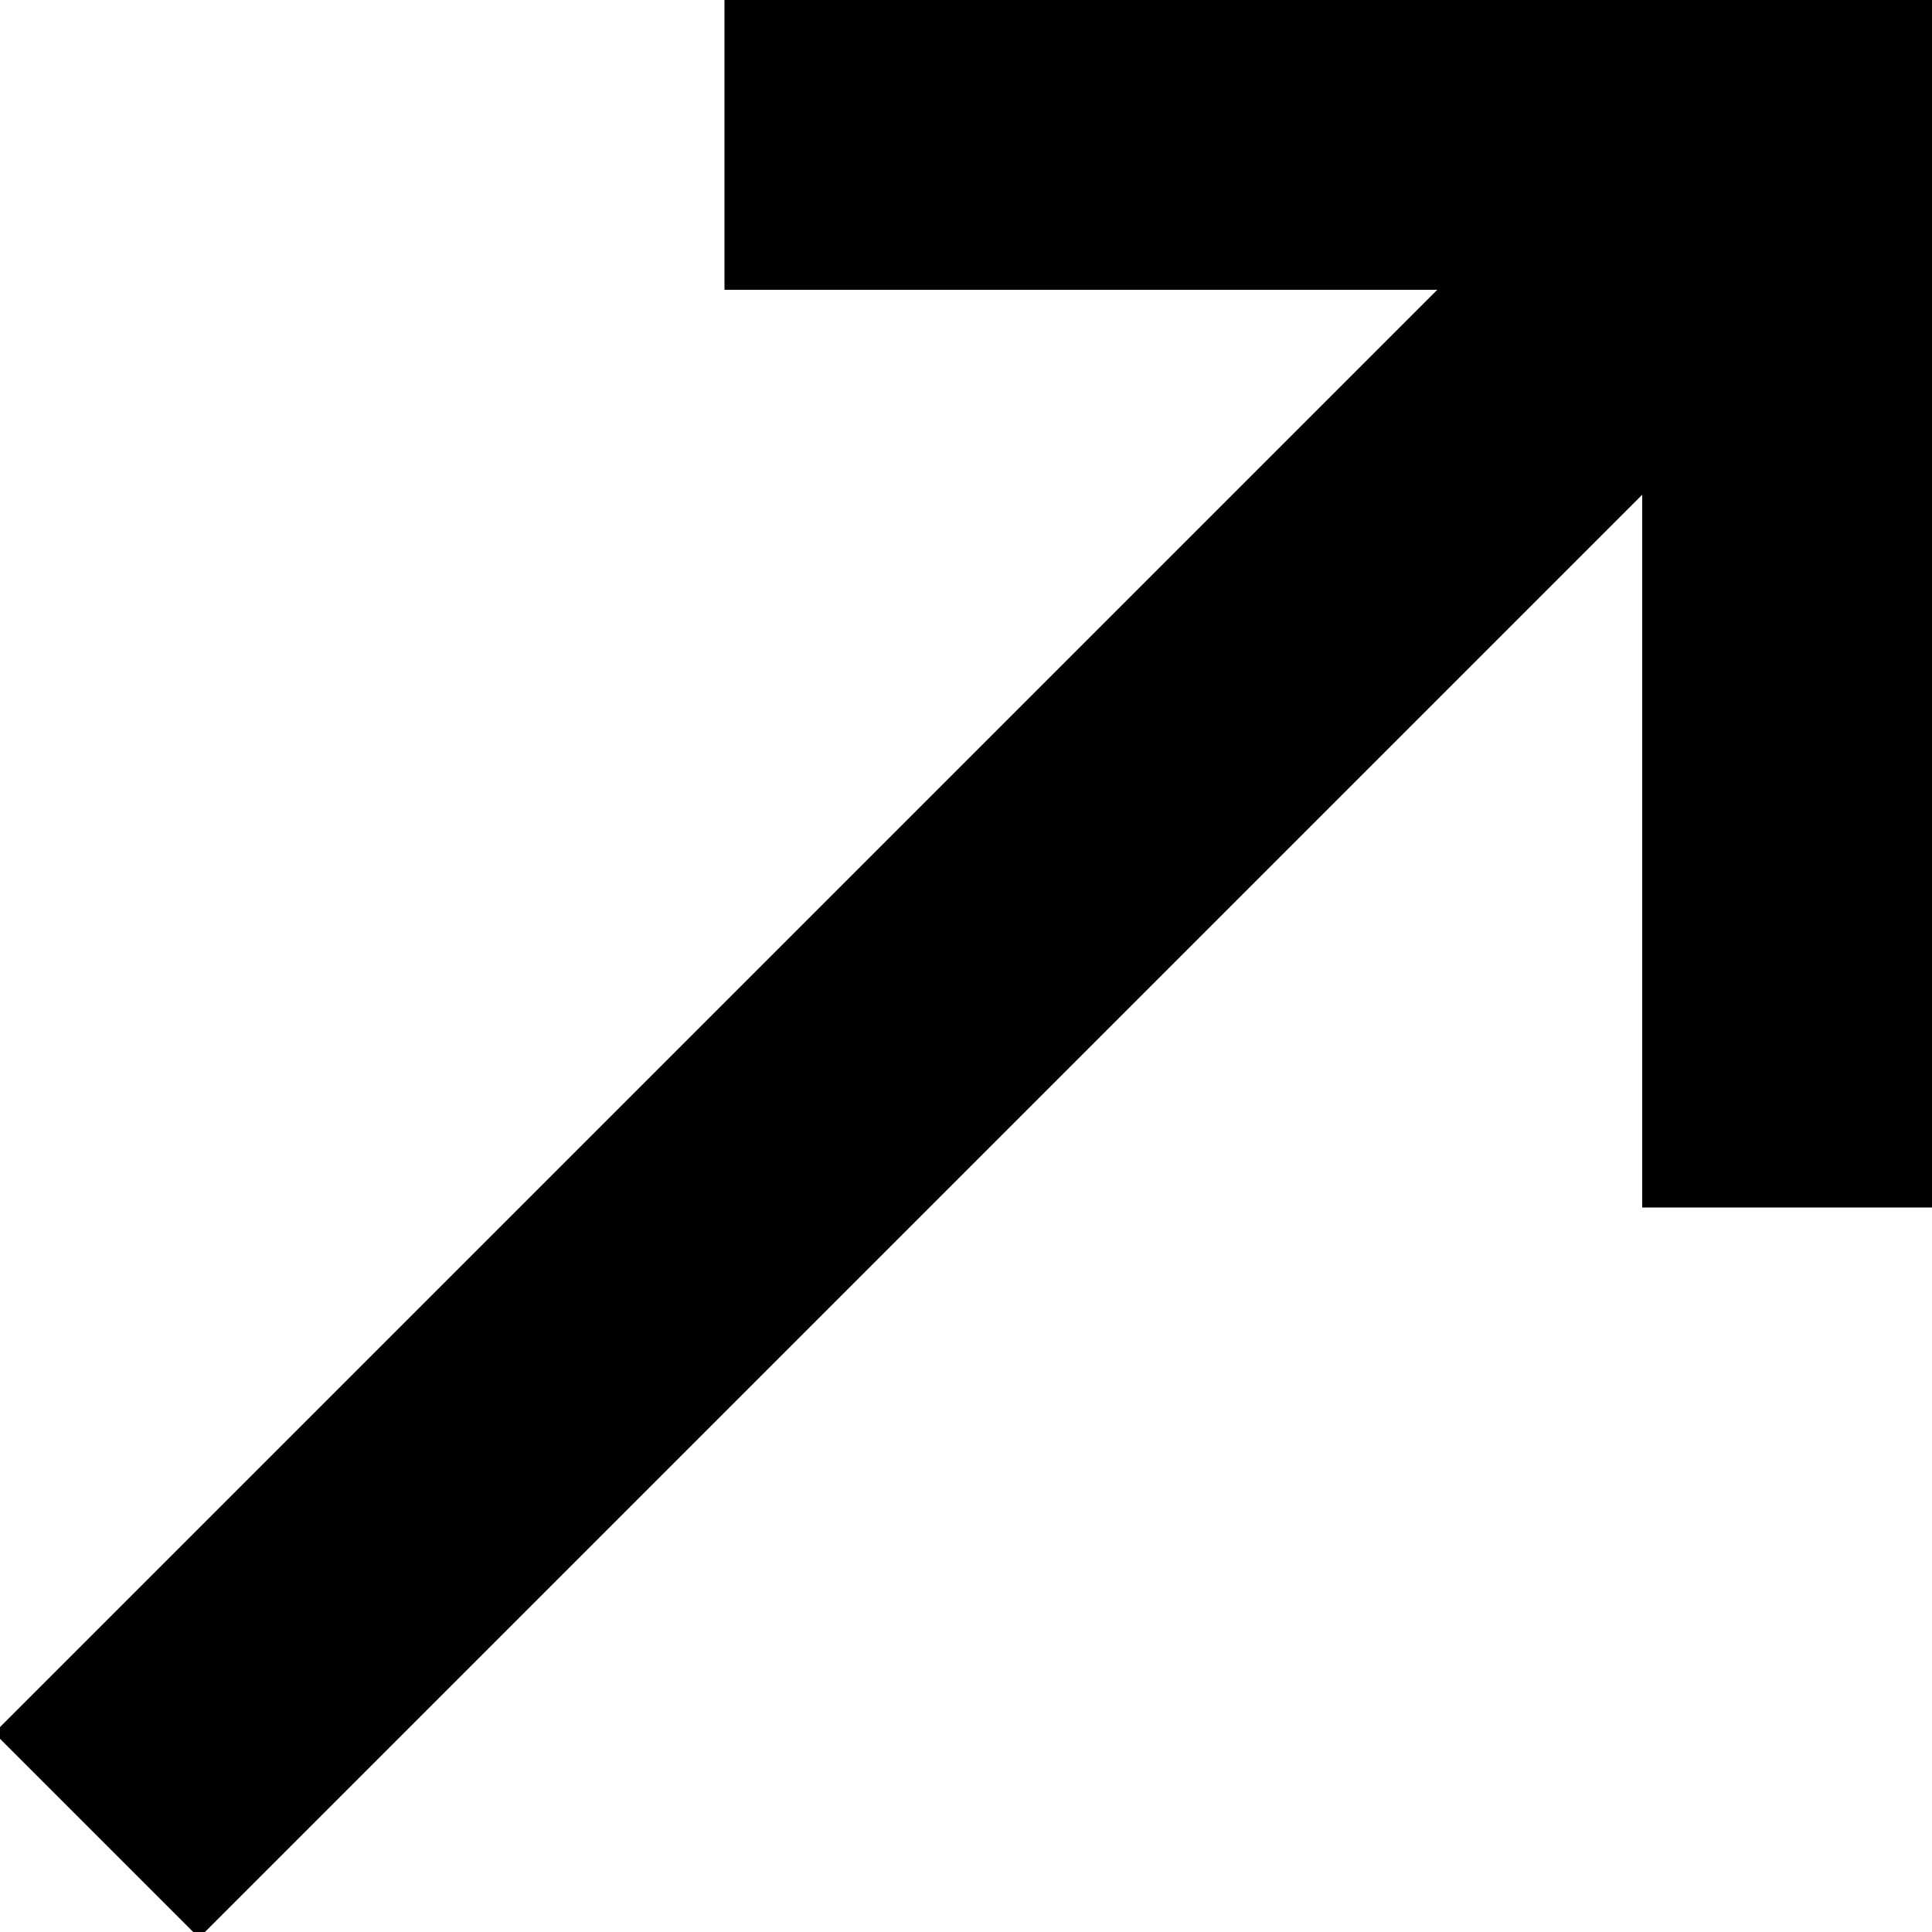
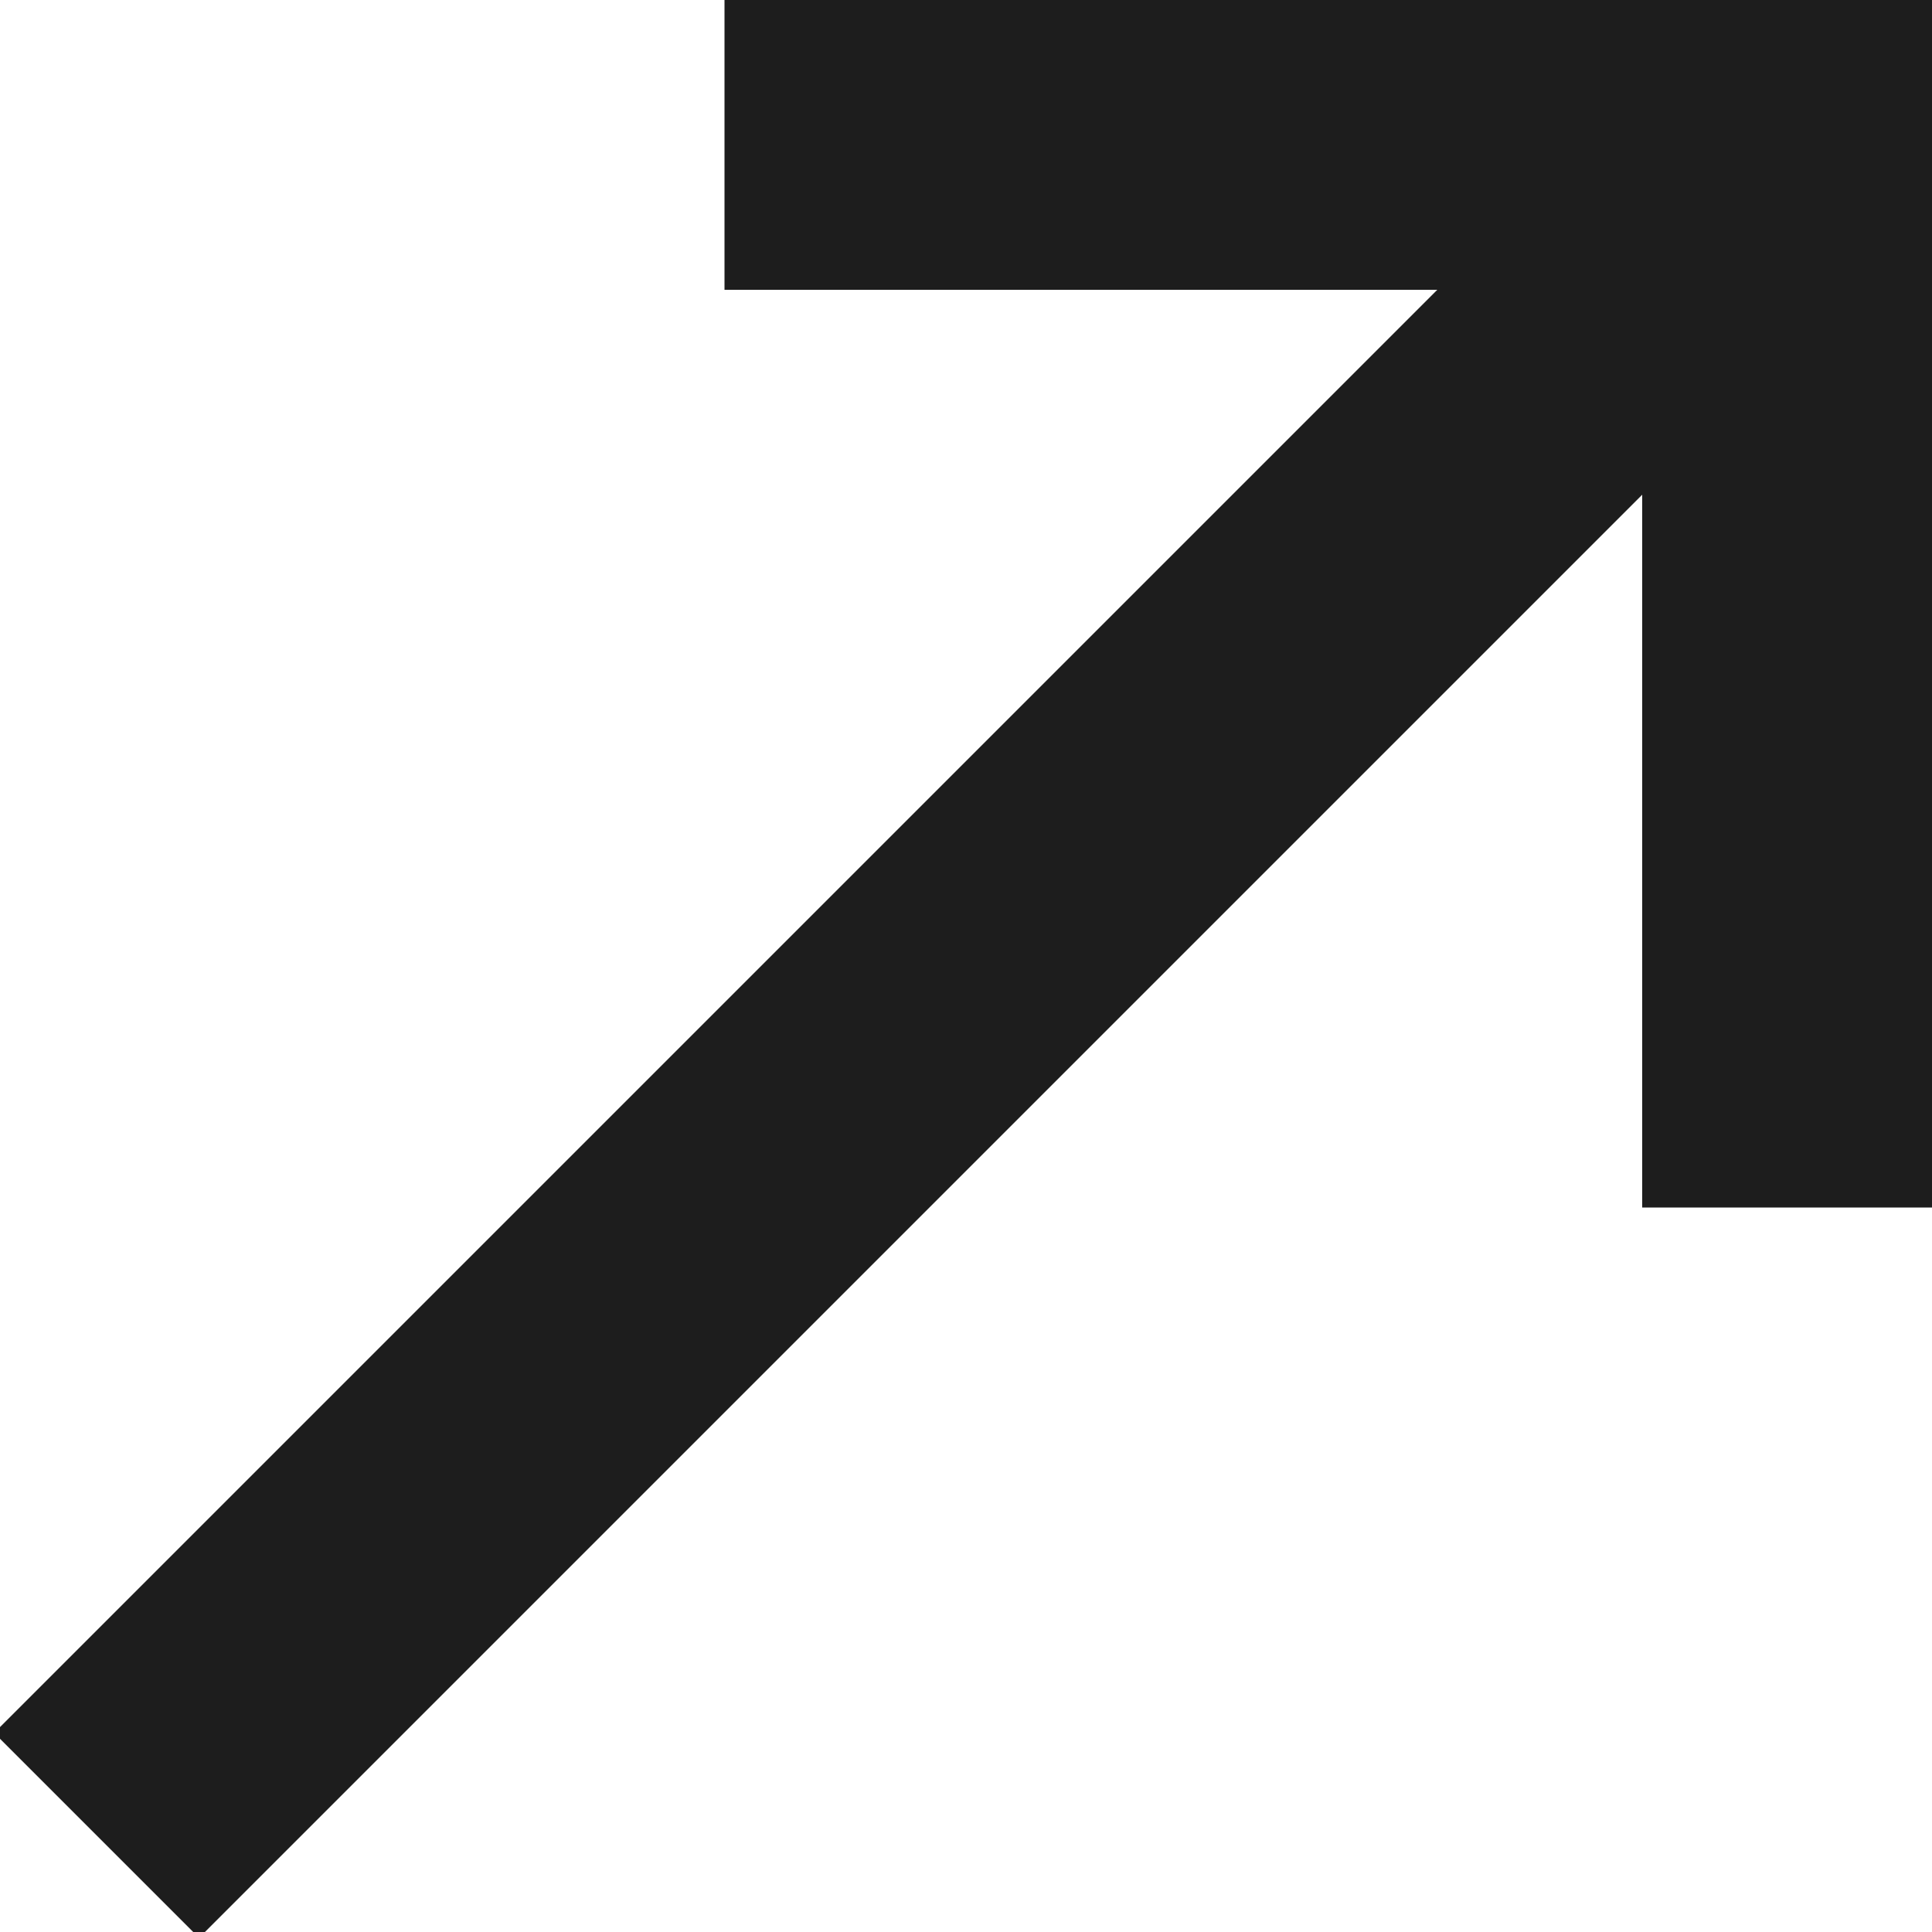
<svg xmlns="http://www.w3.org/2000/svg" width="20" height="20" viewBox="0 0 20 20">
-   <path fill="none" stroke="#000" stroke-width="3" stroke-miterlimit="10" d="M7.5 1.5H20M18.5 0v12.5M19.5.5L1 19" />
+   <path fill="none" stroke="#1D1D1D" stroke-width="3" stroke-miterlimit="10" d="M7.5 1.5H20M18.5 0v12.5M19.5.5L1 19" />
</svg>
